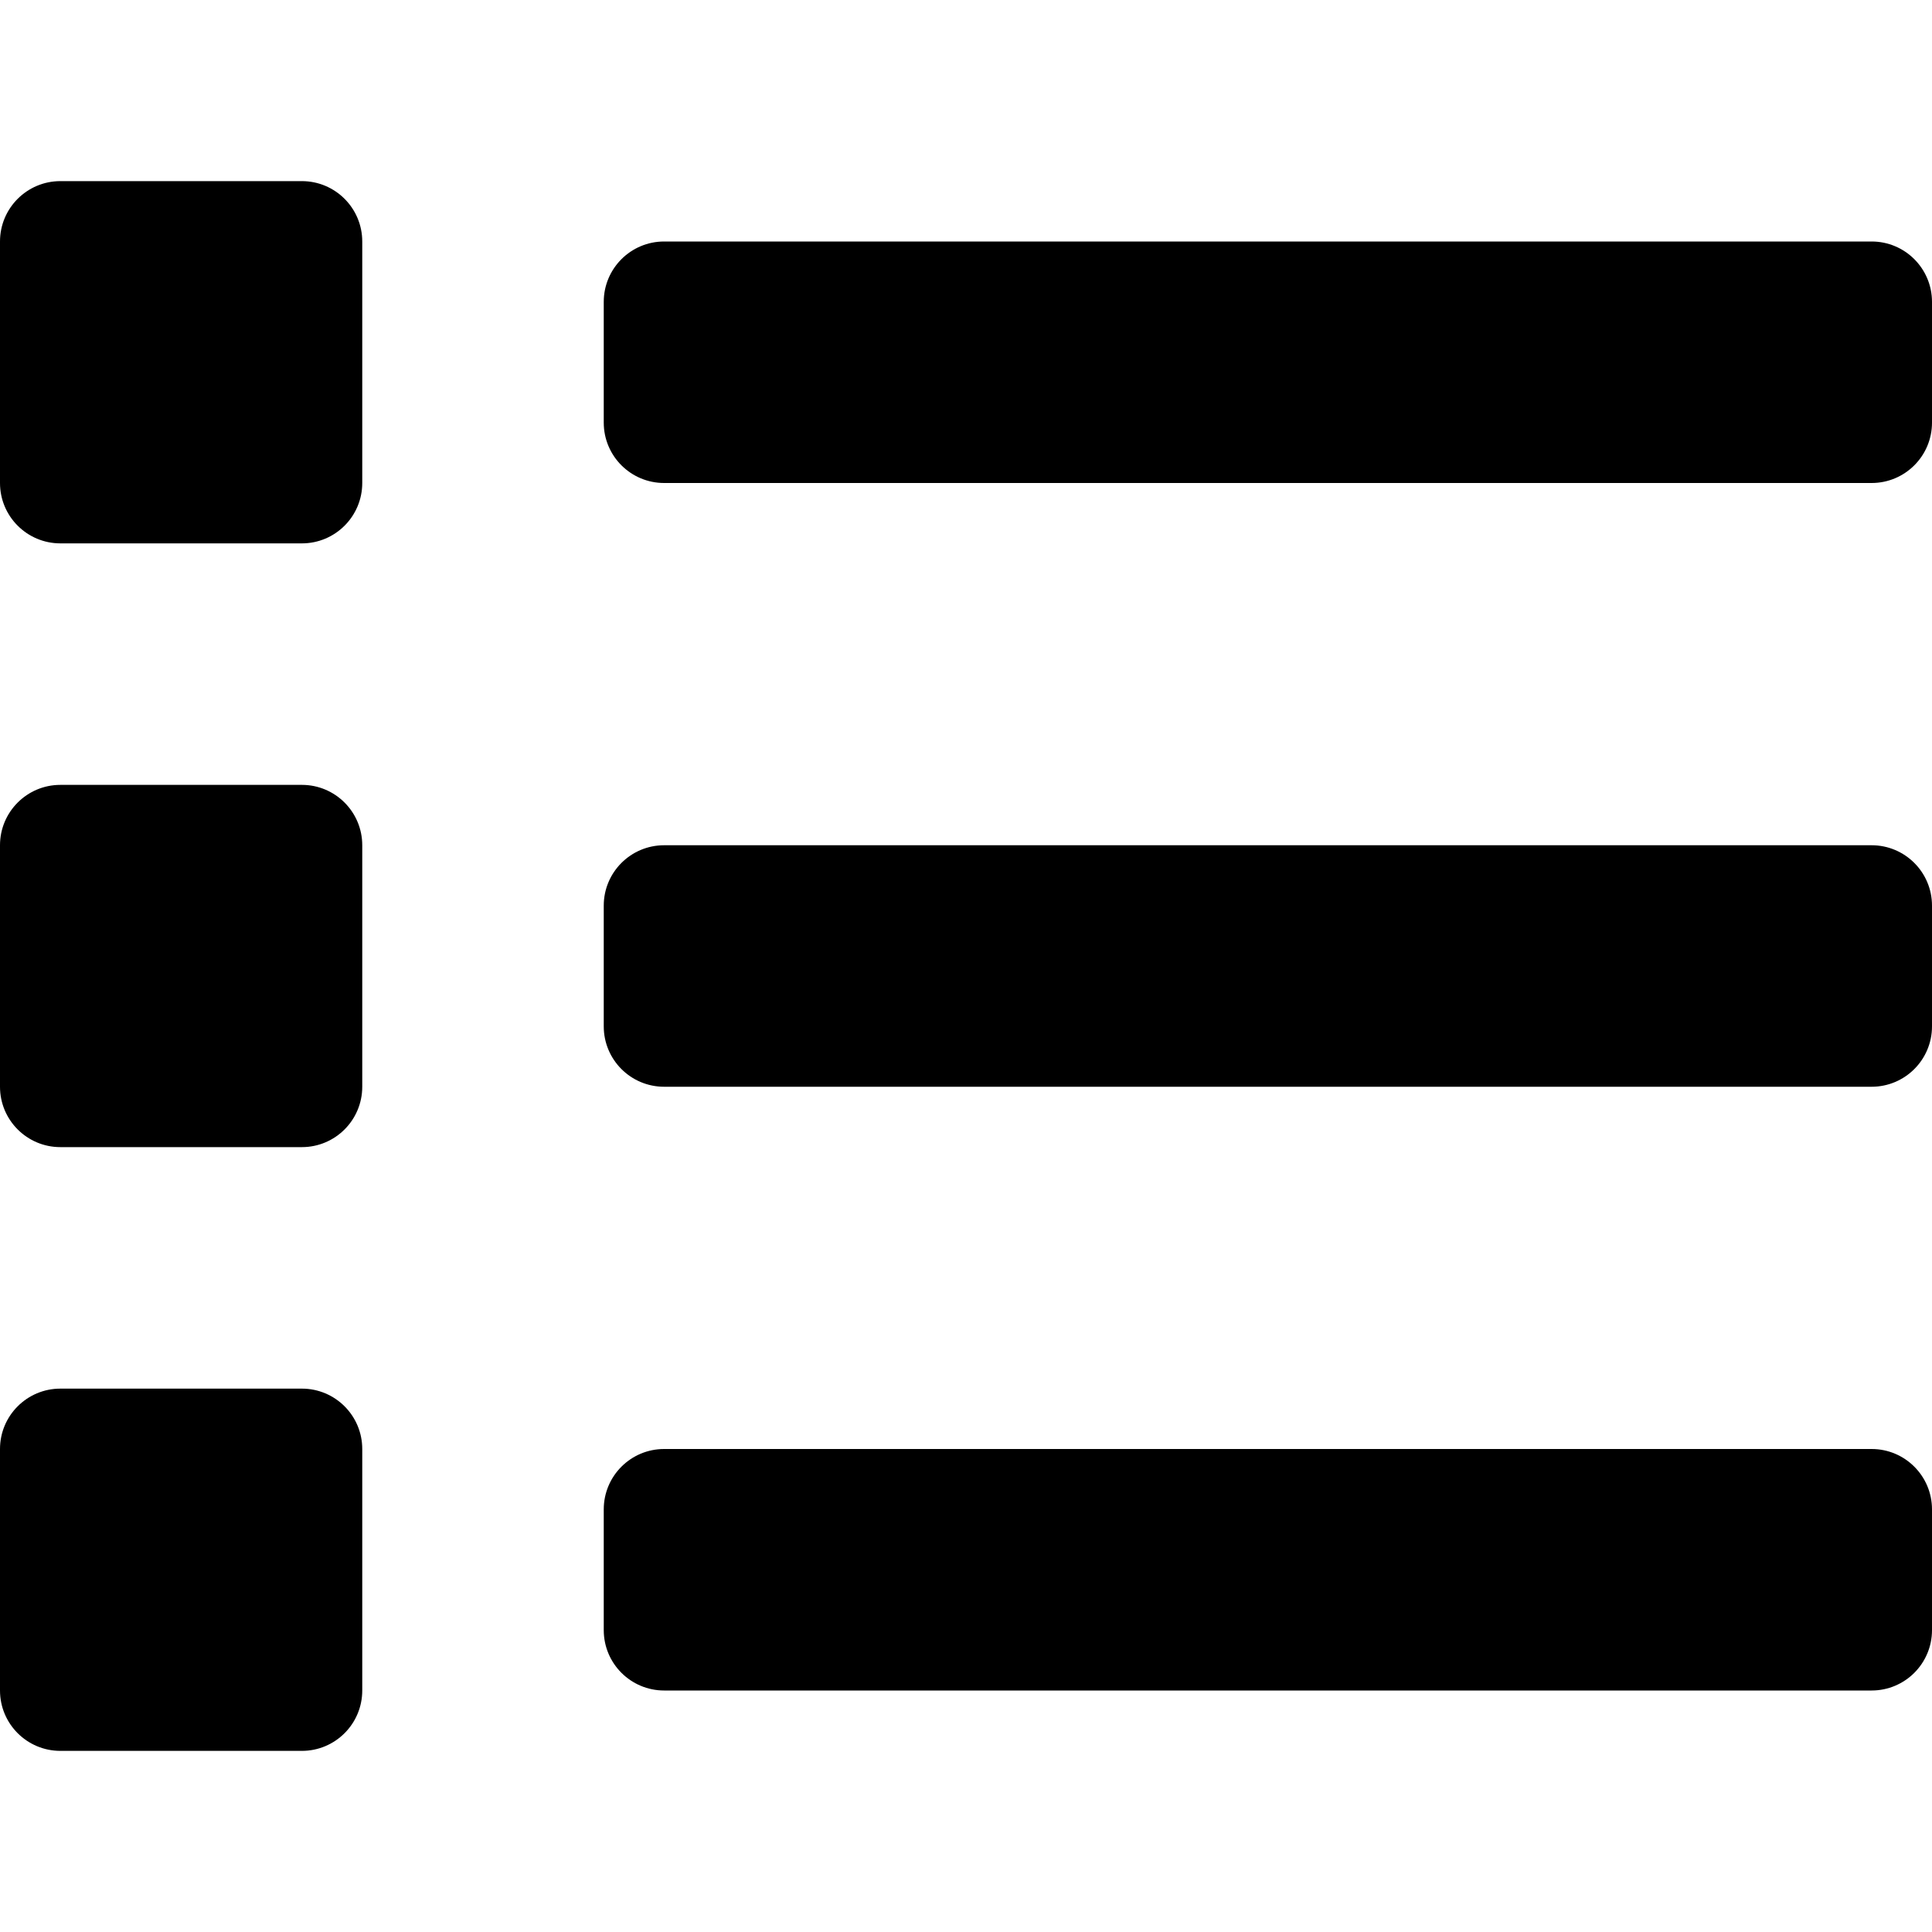
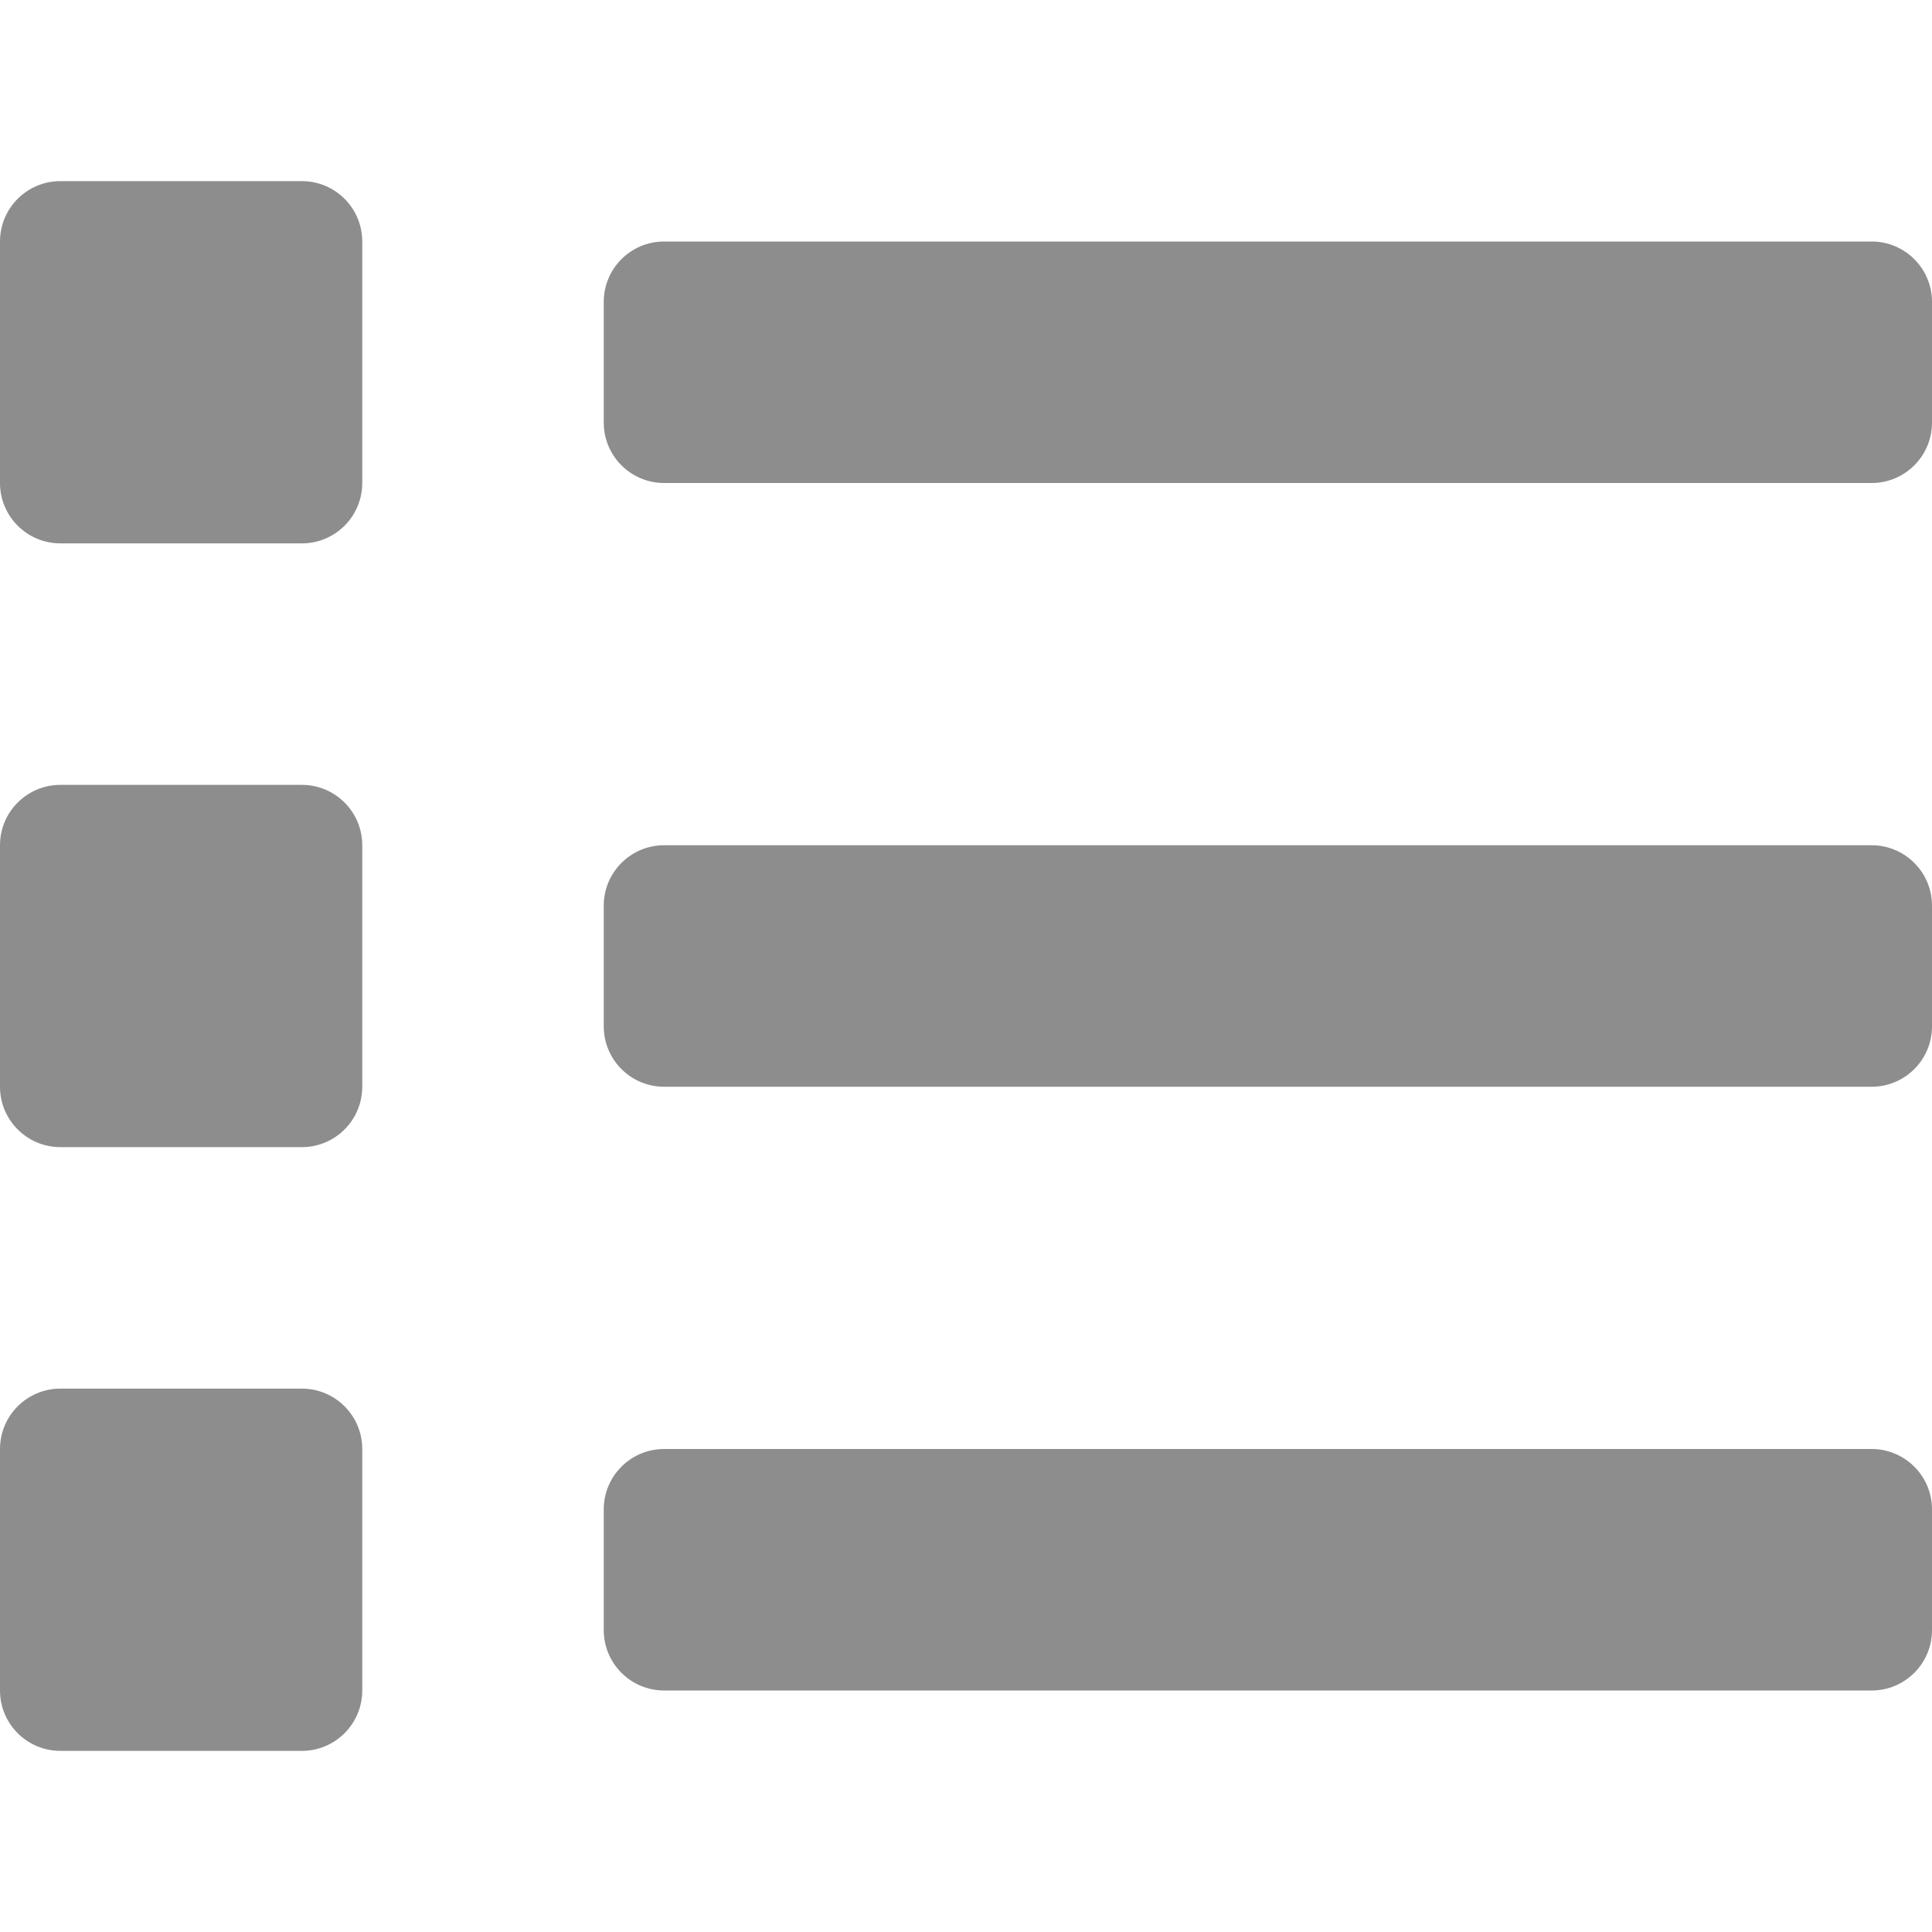
<svg xmlns="http://www.w3.org/2000/svg" viewBox="0 0 512 512">
-   <path d="M80 368H16a16 16 0 0 0-16 16v64a16 16 0 0 0 16 16h64a16 16 0 0 0 16-16v-64a16 16 0 0 0-16-16zm0-320H16A16 16 0 0 0 0 64v64a16 16 0 0 0 16 16h64a16 16 0 0 0 16-16V64a16 16 0 0 0-16-16zm0 160H16a16 16 0 0 0-16 16v64a16 16 0 0 0 16 16h64a16 16 0 0 0 16-16v-64a16 16 0 0 0-16-16zm416 176H176a16 16 0 0 0-16 16v32a16 16 0 0 0 16 16h320a16 16 0 0 0 16-16v-32a16 16 0 0 0-16-16zm0-320H176a16 16 0 0 0-16 16v32a16 16 0 0 0 16 16h320a16 16 0 0 0 16-16V80a16 16 0 0 0-16-16zm0 160H176a16 16 0 0 0-16 16v32a16 16 0 0 0 16 16h320a16 16 0 0 0 16-16v-32a16 16 0 0 0-16-16z" />
+   <path fill="#8D8D8D" d="M80 368H16a16 16 0 0 0-16 16v64a16 16 0 0 0 16 16h64a16 16 0 0 0 16-16v-64a16 16 0 0 0-16-16zm0-320H16A16 16 0 0 0 0 64v64a16 16 0 0 0 16 16h64a16 16 0 0 0 16-16V64a16 16 0 0 0-16-16zm0 160H16a16 16 0 0 0-16 16v64a16 16 0 0 0 16 16h64a16 16 0 0 0 16-16v-64a16 16 0 0 0-16-16zm416 176H176a16 16 0 0 0-16 16v32a16 16 0 0 0 16 16h320a16 16 0 0 0 16-16v-32a16 16 0 0 0-16-16zm0-320H176a16 16 0 0 0-16 16v32a16 16 0 0 0 16 16h320a16 16 0 0 0 16-16V80a16 16 0 0 0-16-16zm0 160H176a16 16 0 0 0-16 16v32a16 16 0 0 0 16 16h320a16 16 0 0 0 16-16v-32a16 16 0 0 0-16-16z" />
</svg>
